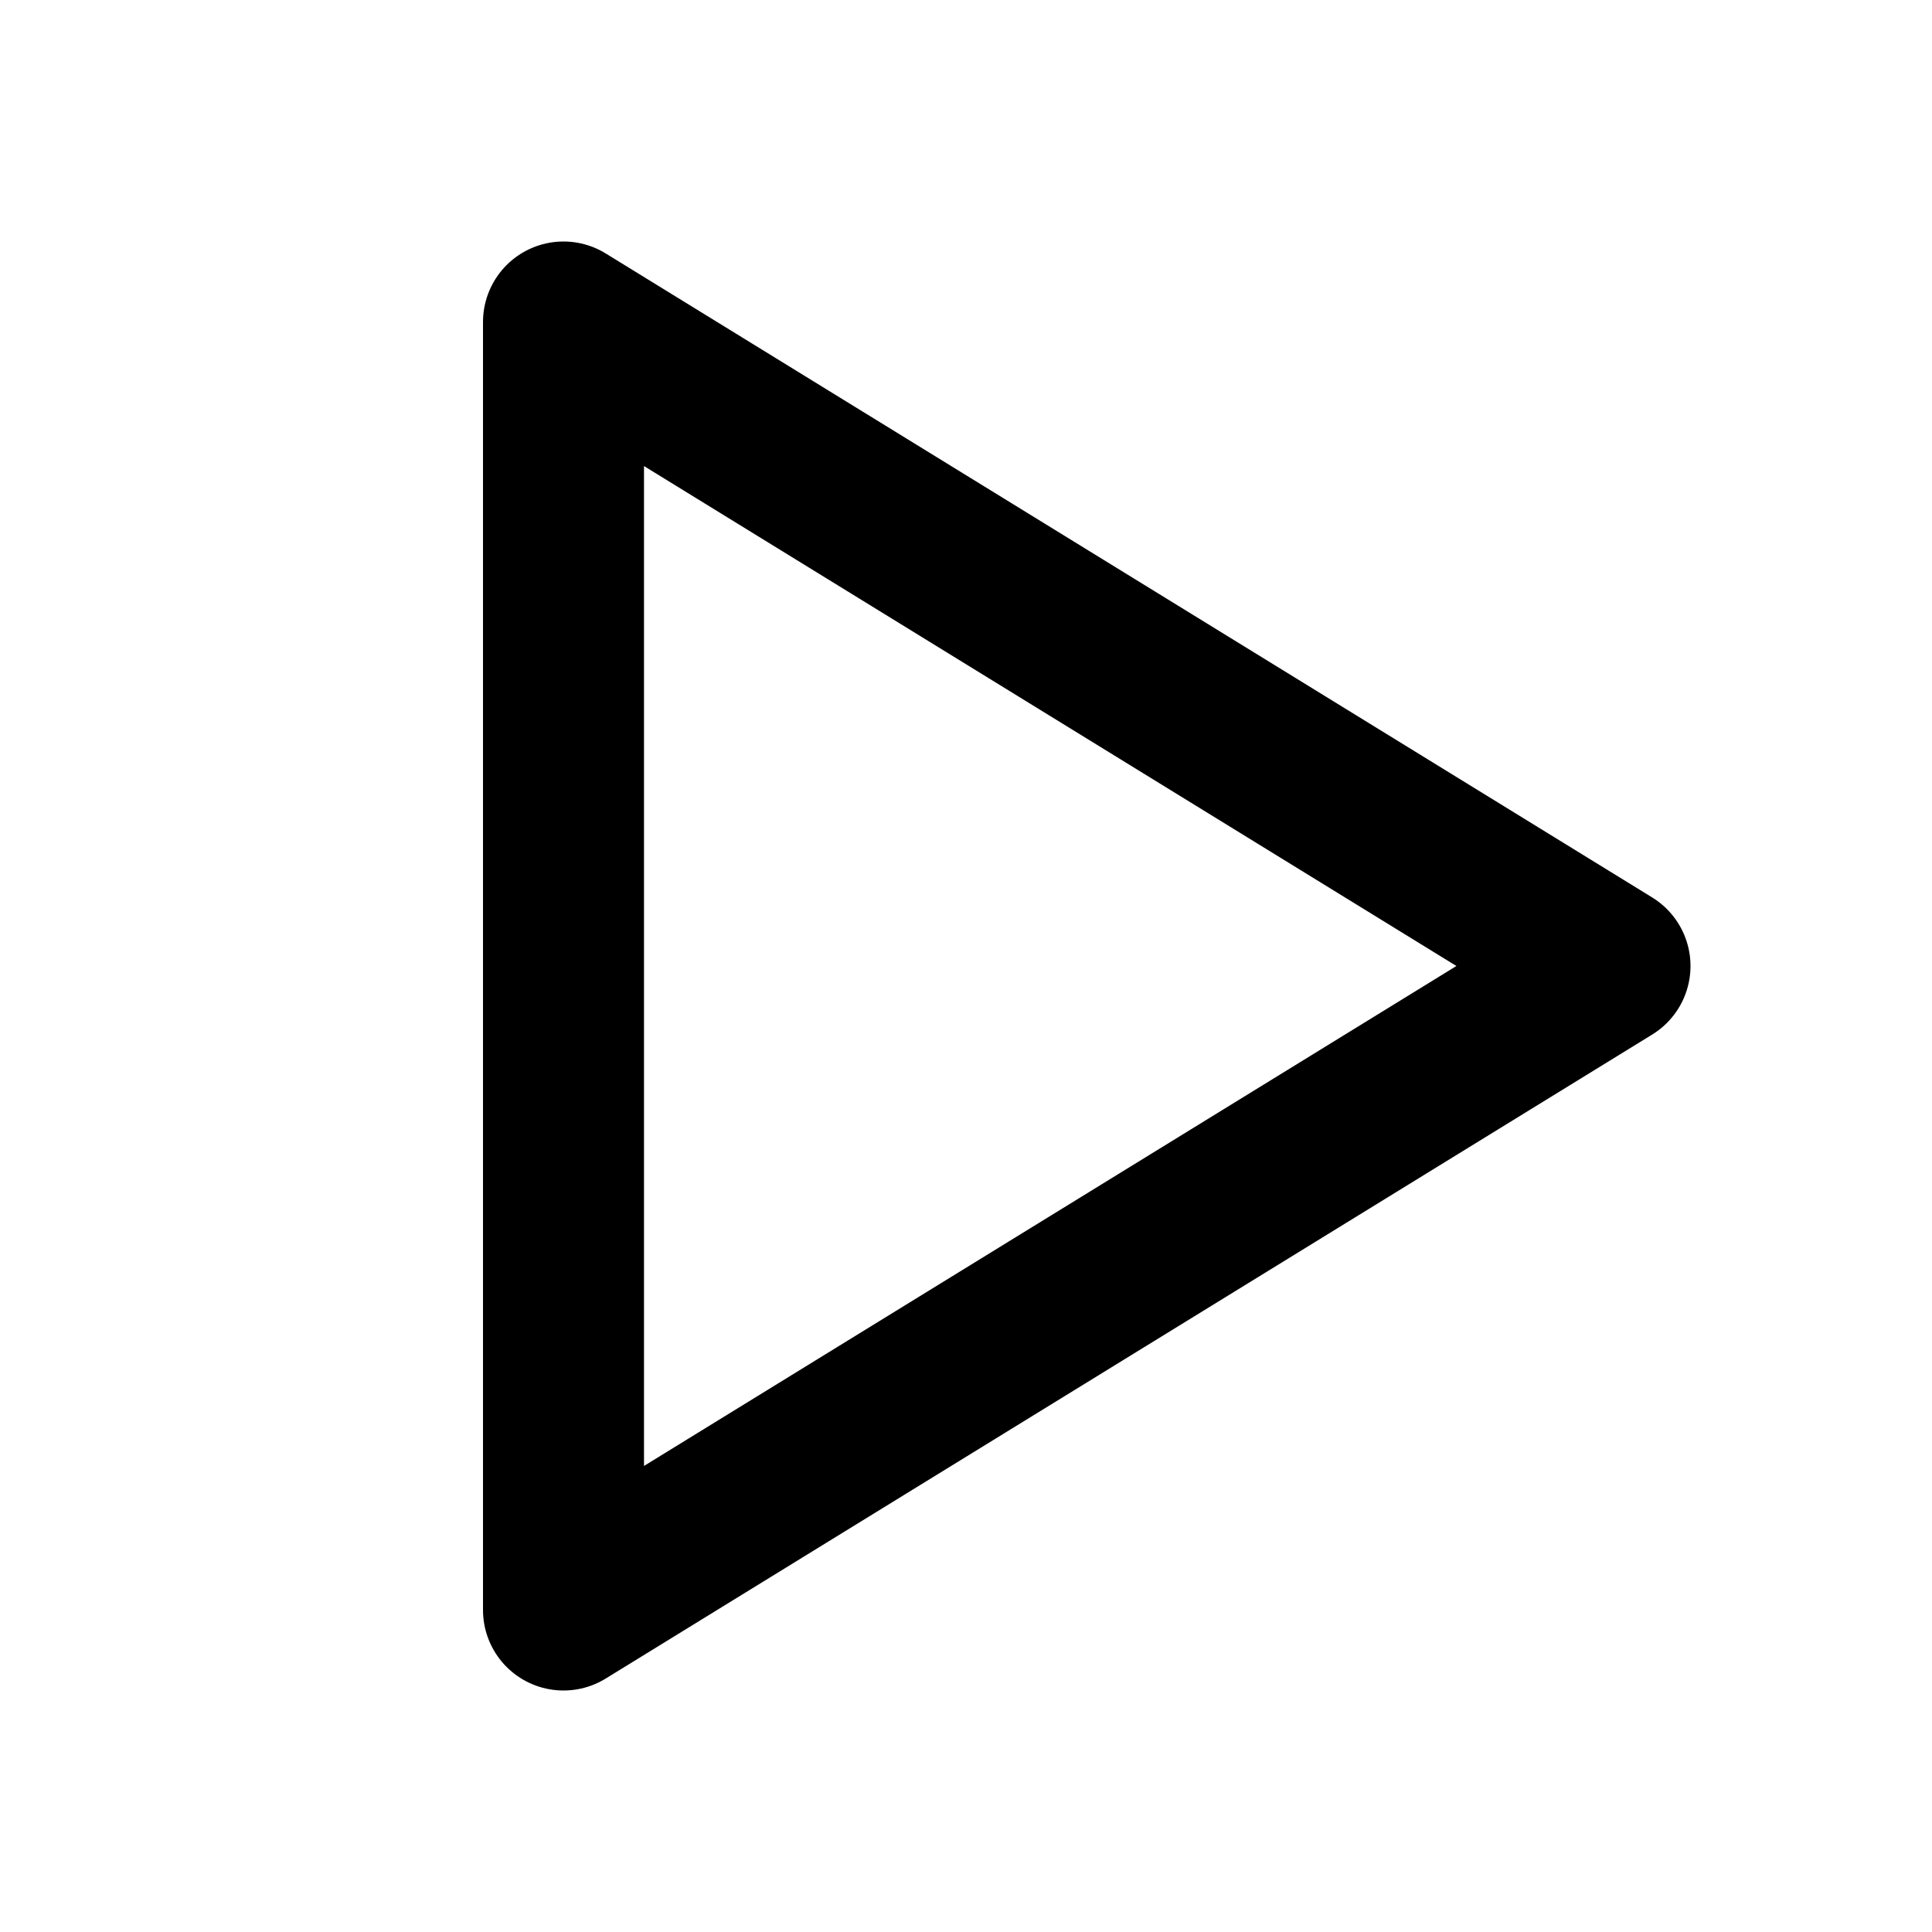
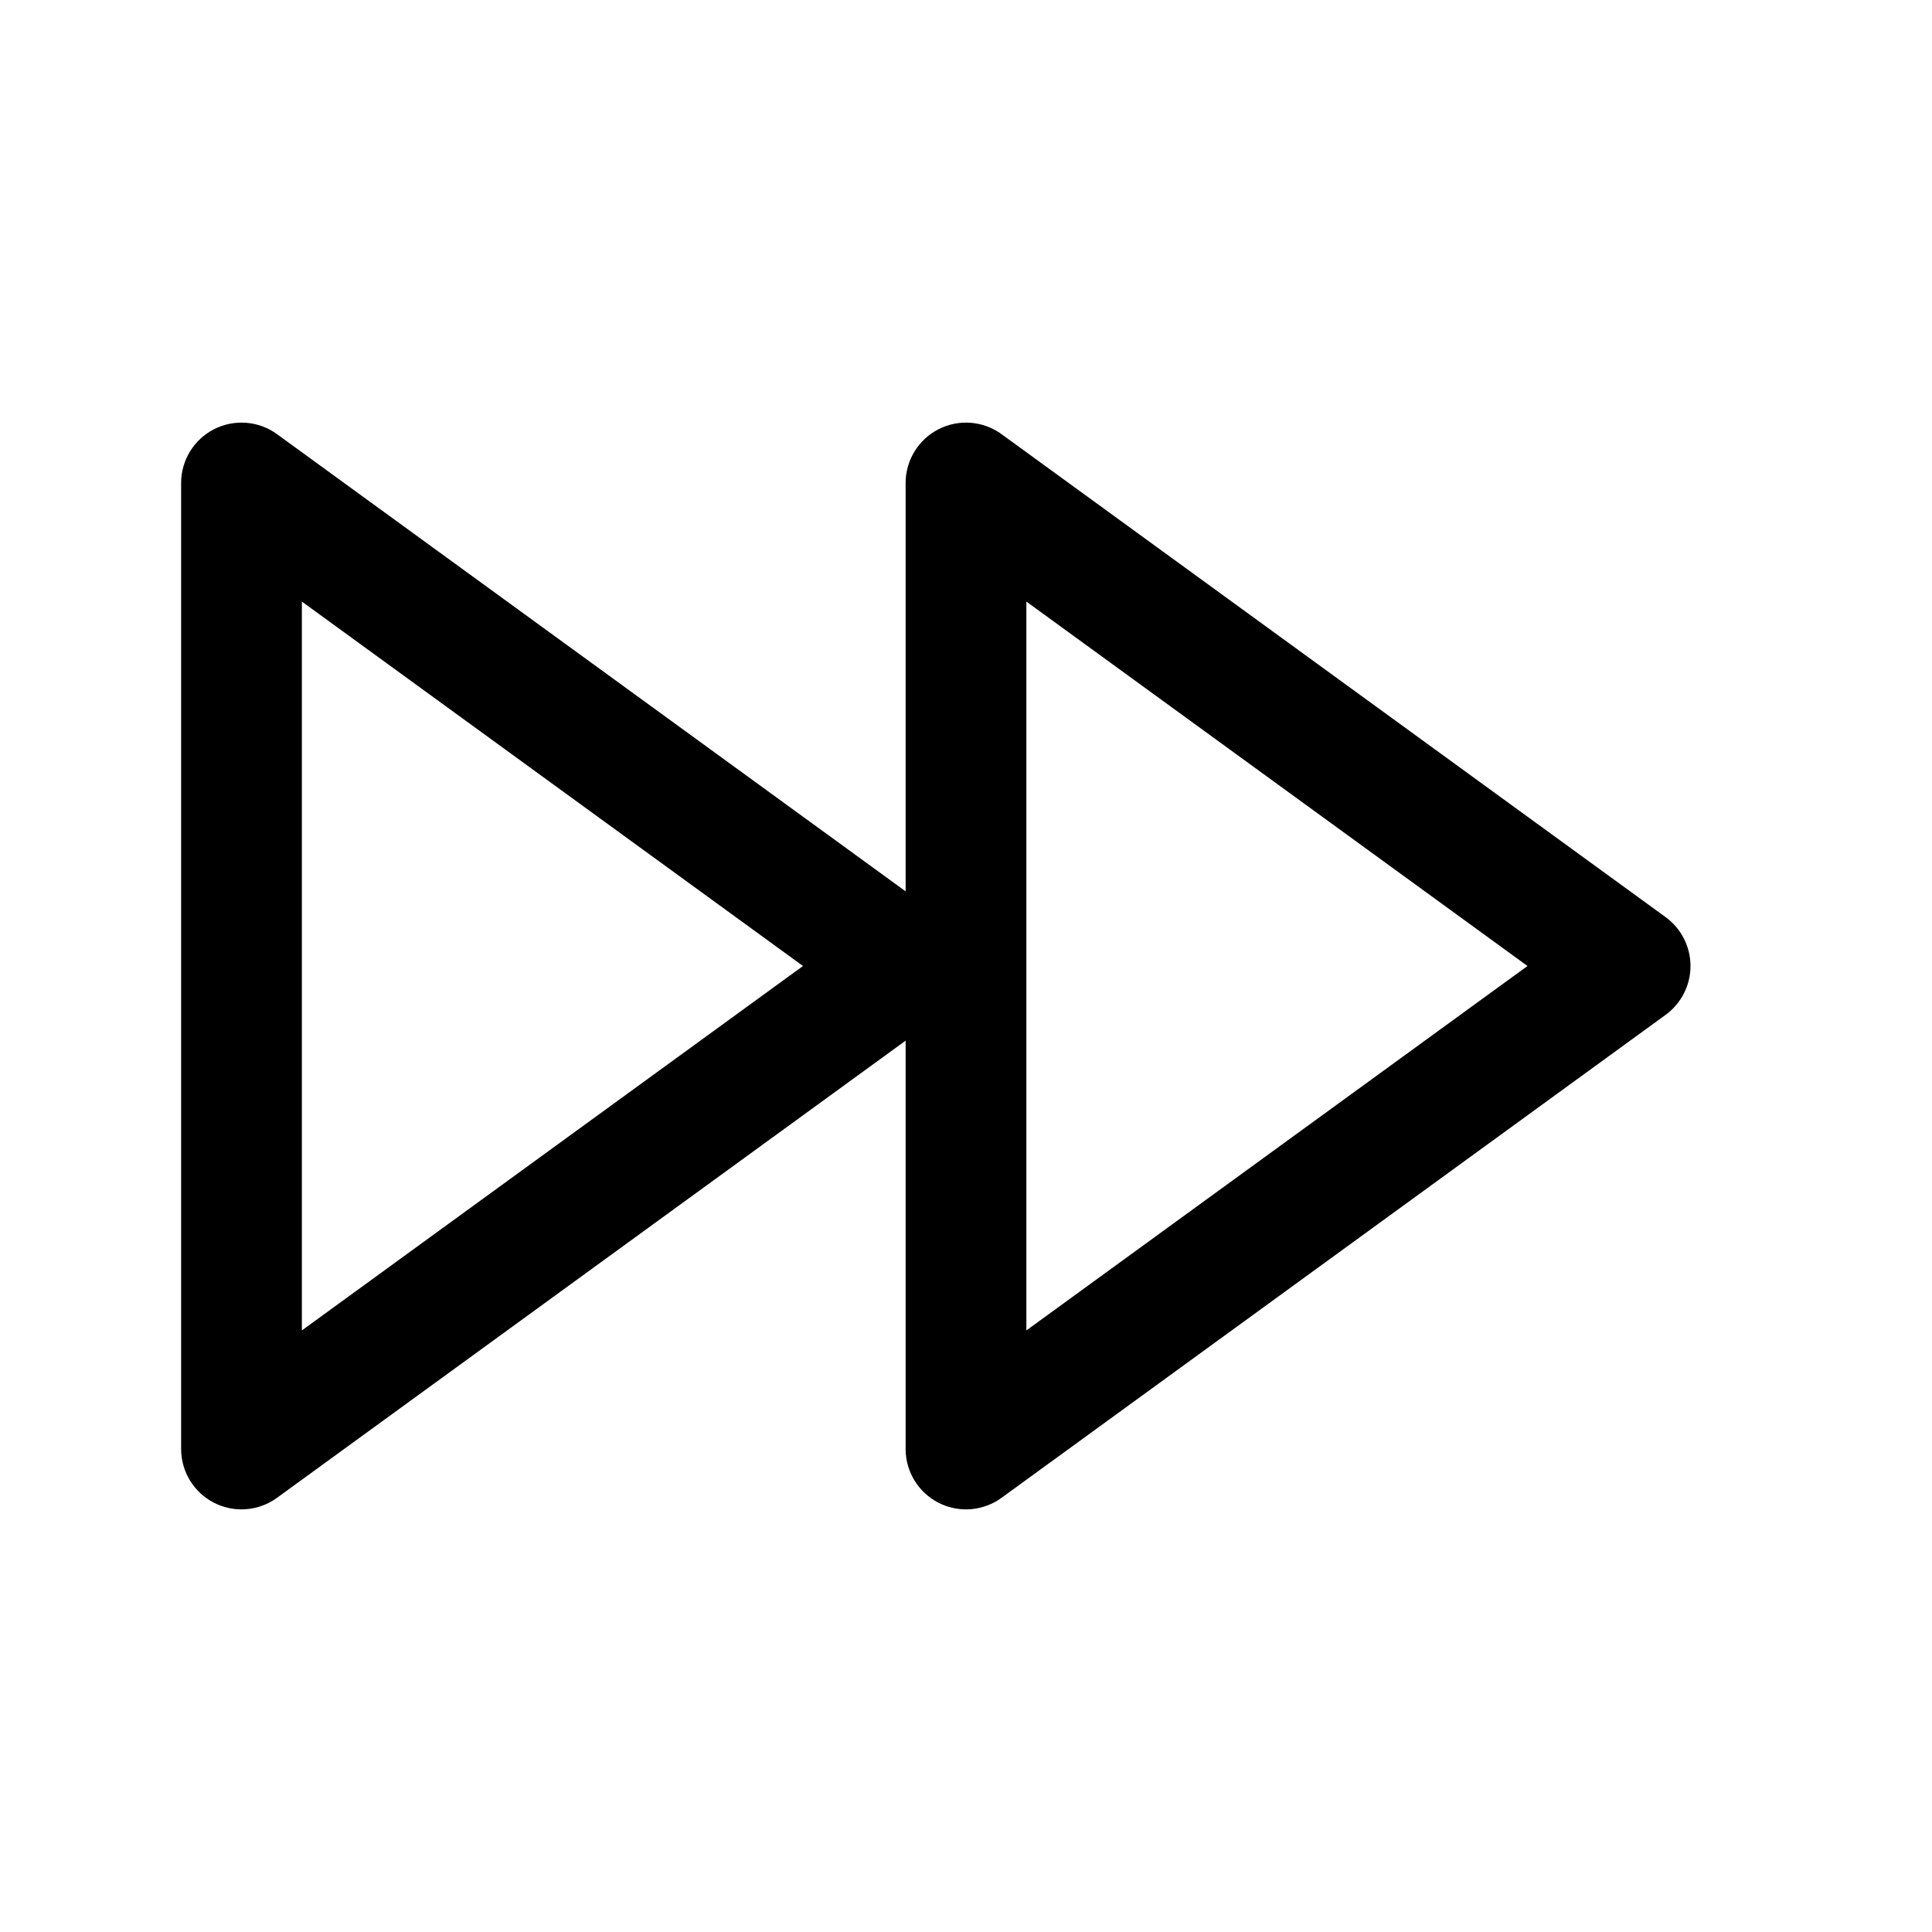
- <svg xmlns="http://www.w3.org/2000/svg" width="24" height="24" viewBox="0 0 24 24" fill="none" stroke="currentColor" stroke-width="2" stroke-linecap="round" stroke-linejoin="round" class="icon icon-tabler icons-tabler-outline icon-tabler-player-play">
-   <path stroke="none" d="M0 0h24v24H0z" fill="none" />
-   <path d="M7 4v16l13 -8z" />
+ <svg xmlns="http://www.w3.org/2000/svg" version="1.1" viewBox="0 0 64 64">
+   <path d="M55.177,30.382l-22,-16c-0.609,-0.443 -1.415,-0.505 -2.084,-0.165c-0.671,0.342 -1.093,1.031 -1.093,1.783v13.527l-20.824,-15.145c-0.608,-0.443 -1.414,-0.505 -2.084,-0.165c-0.67,0.342 -1.092,1.031 -1.092,1.783v32c0,0.752 0.422,1.44 1.092,1.782c0.287,0.146 0.598,0.218 0.908,0.218c0.415,0 0.828,-0.129 1.176,-0.383l20.824,-15.144v13.527c0,0.752 0.422,1.44 1.092,1.782c0.287,0.146 0.598,0.218 0.908,0.218c0.415,0 0.828,-0.129 1.177,-0.383l22,-16c0.516,-0.376 0.823,-0.977 0.823,-1.617c0,-0.64 -0.307,-1.241 -0.823,-1.618Zm-45.177,13.69v-24.144l16.6,12.072l-16.6,12.072Zm24,0v-24.144l16.6,12.072l-16.6,12.072Z" fill="#000" />
</svg>
